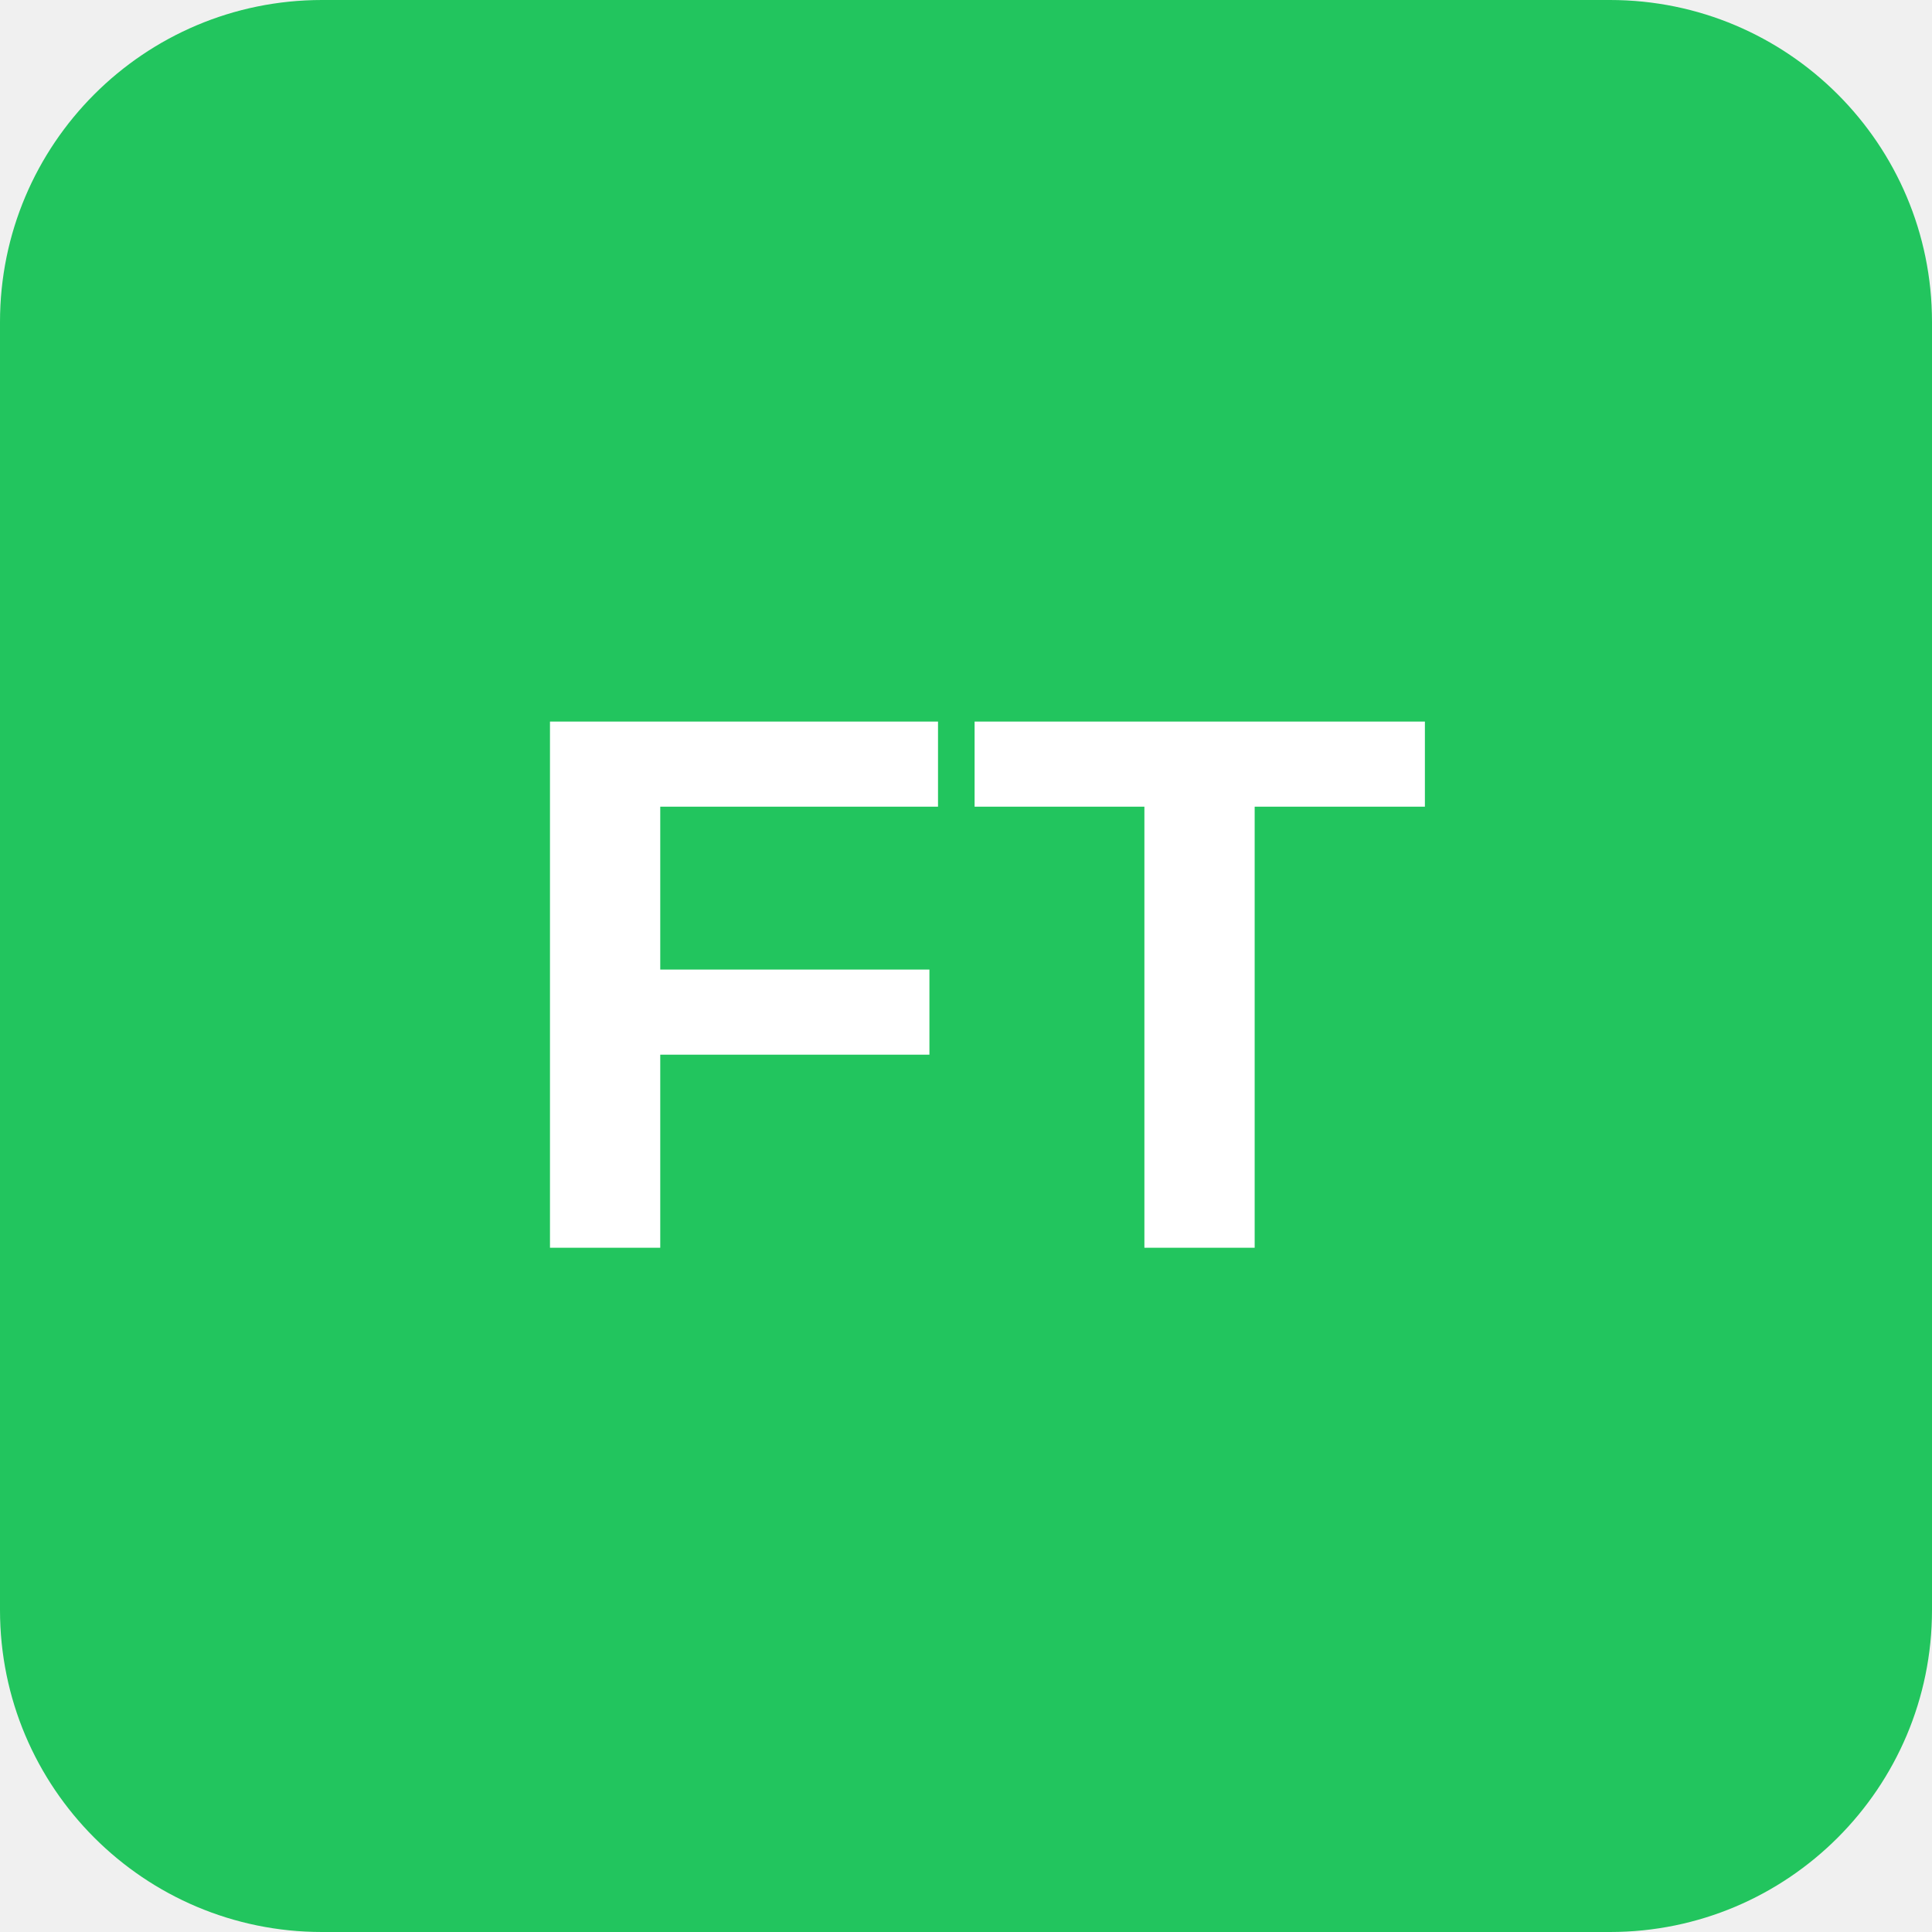
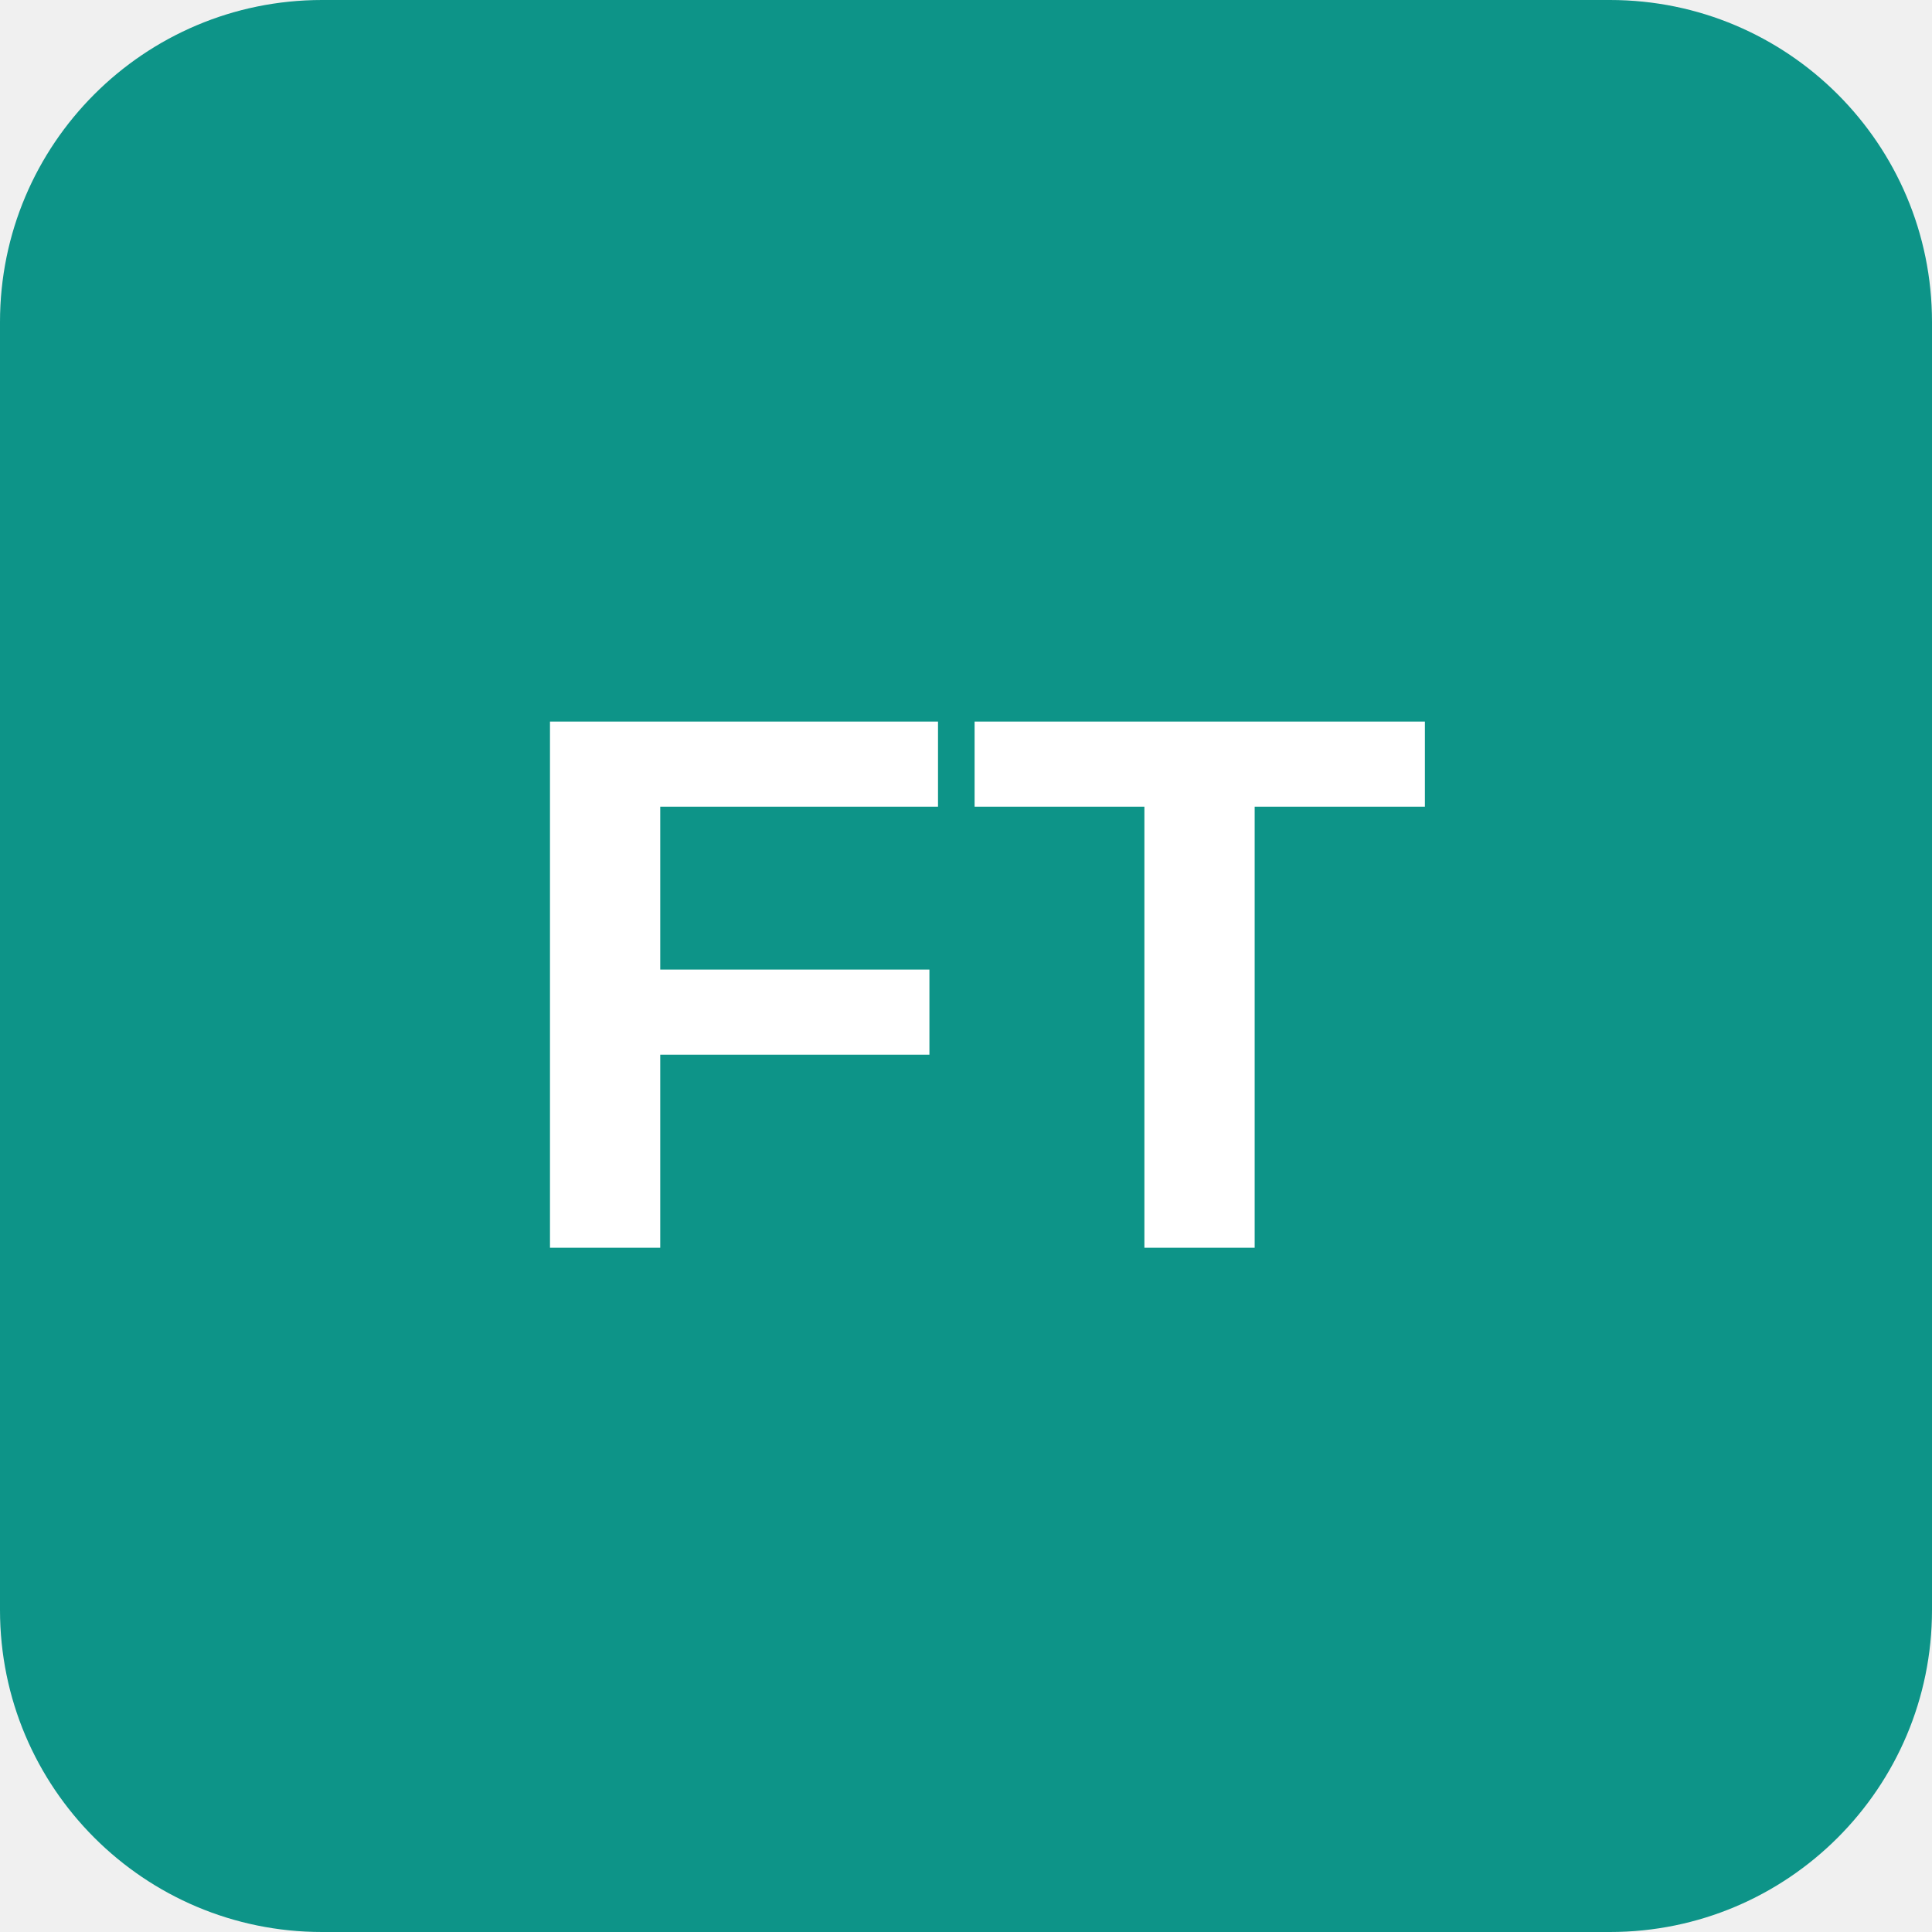
<svg xmlns="http://www.w3.org/2000/svg" width="144" height="144" viewBox="0 0 144 144">
-   <rect width="144" height="144" rx="24" fill="#22c55e" />
+   <rect width="144" height="144" rx="24" fill="#0d9488" />
  <text x="72" y="93" font-family="Arial" font-size="57" font-weight="bold" fill="white" text-anchor="middle">FT</text>
</svg>
